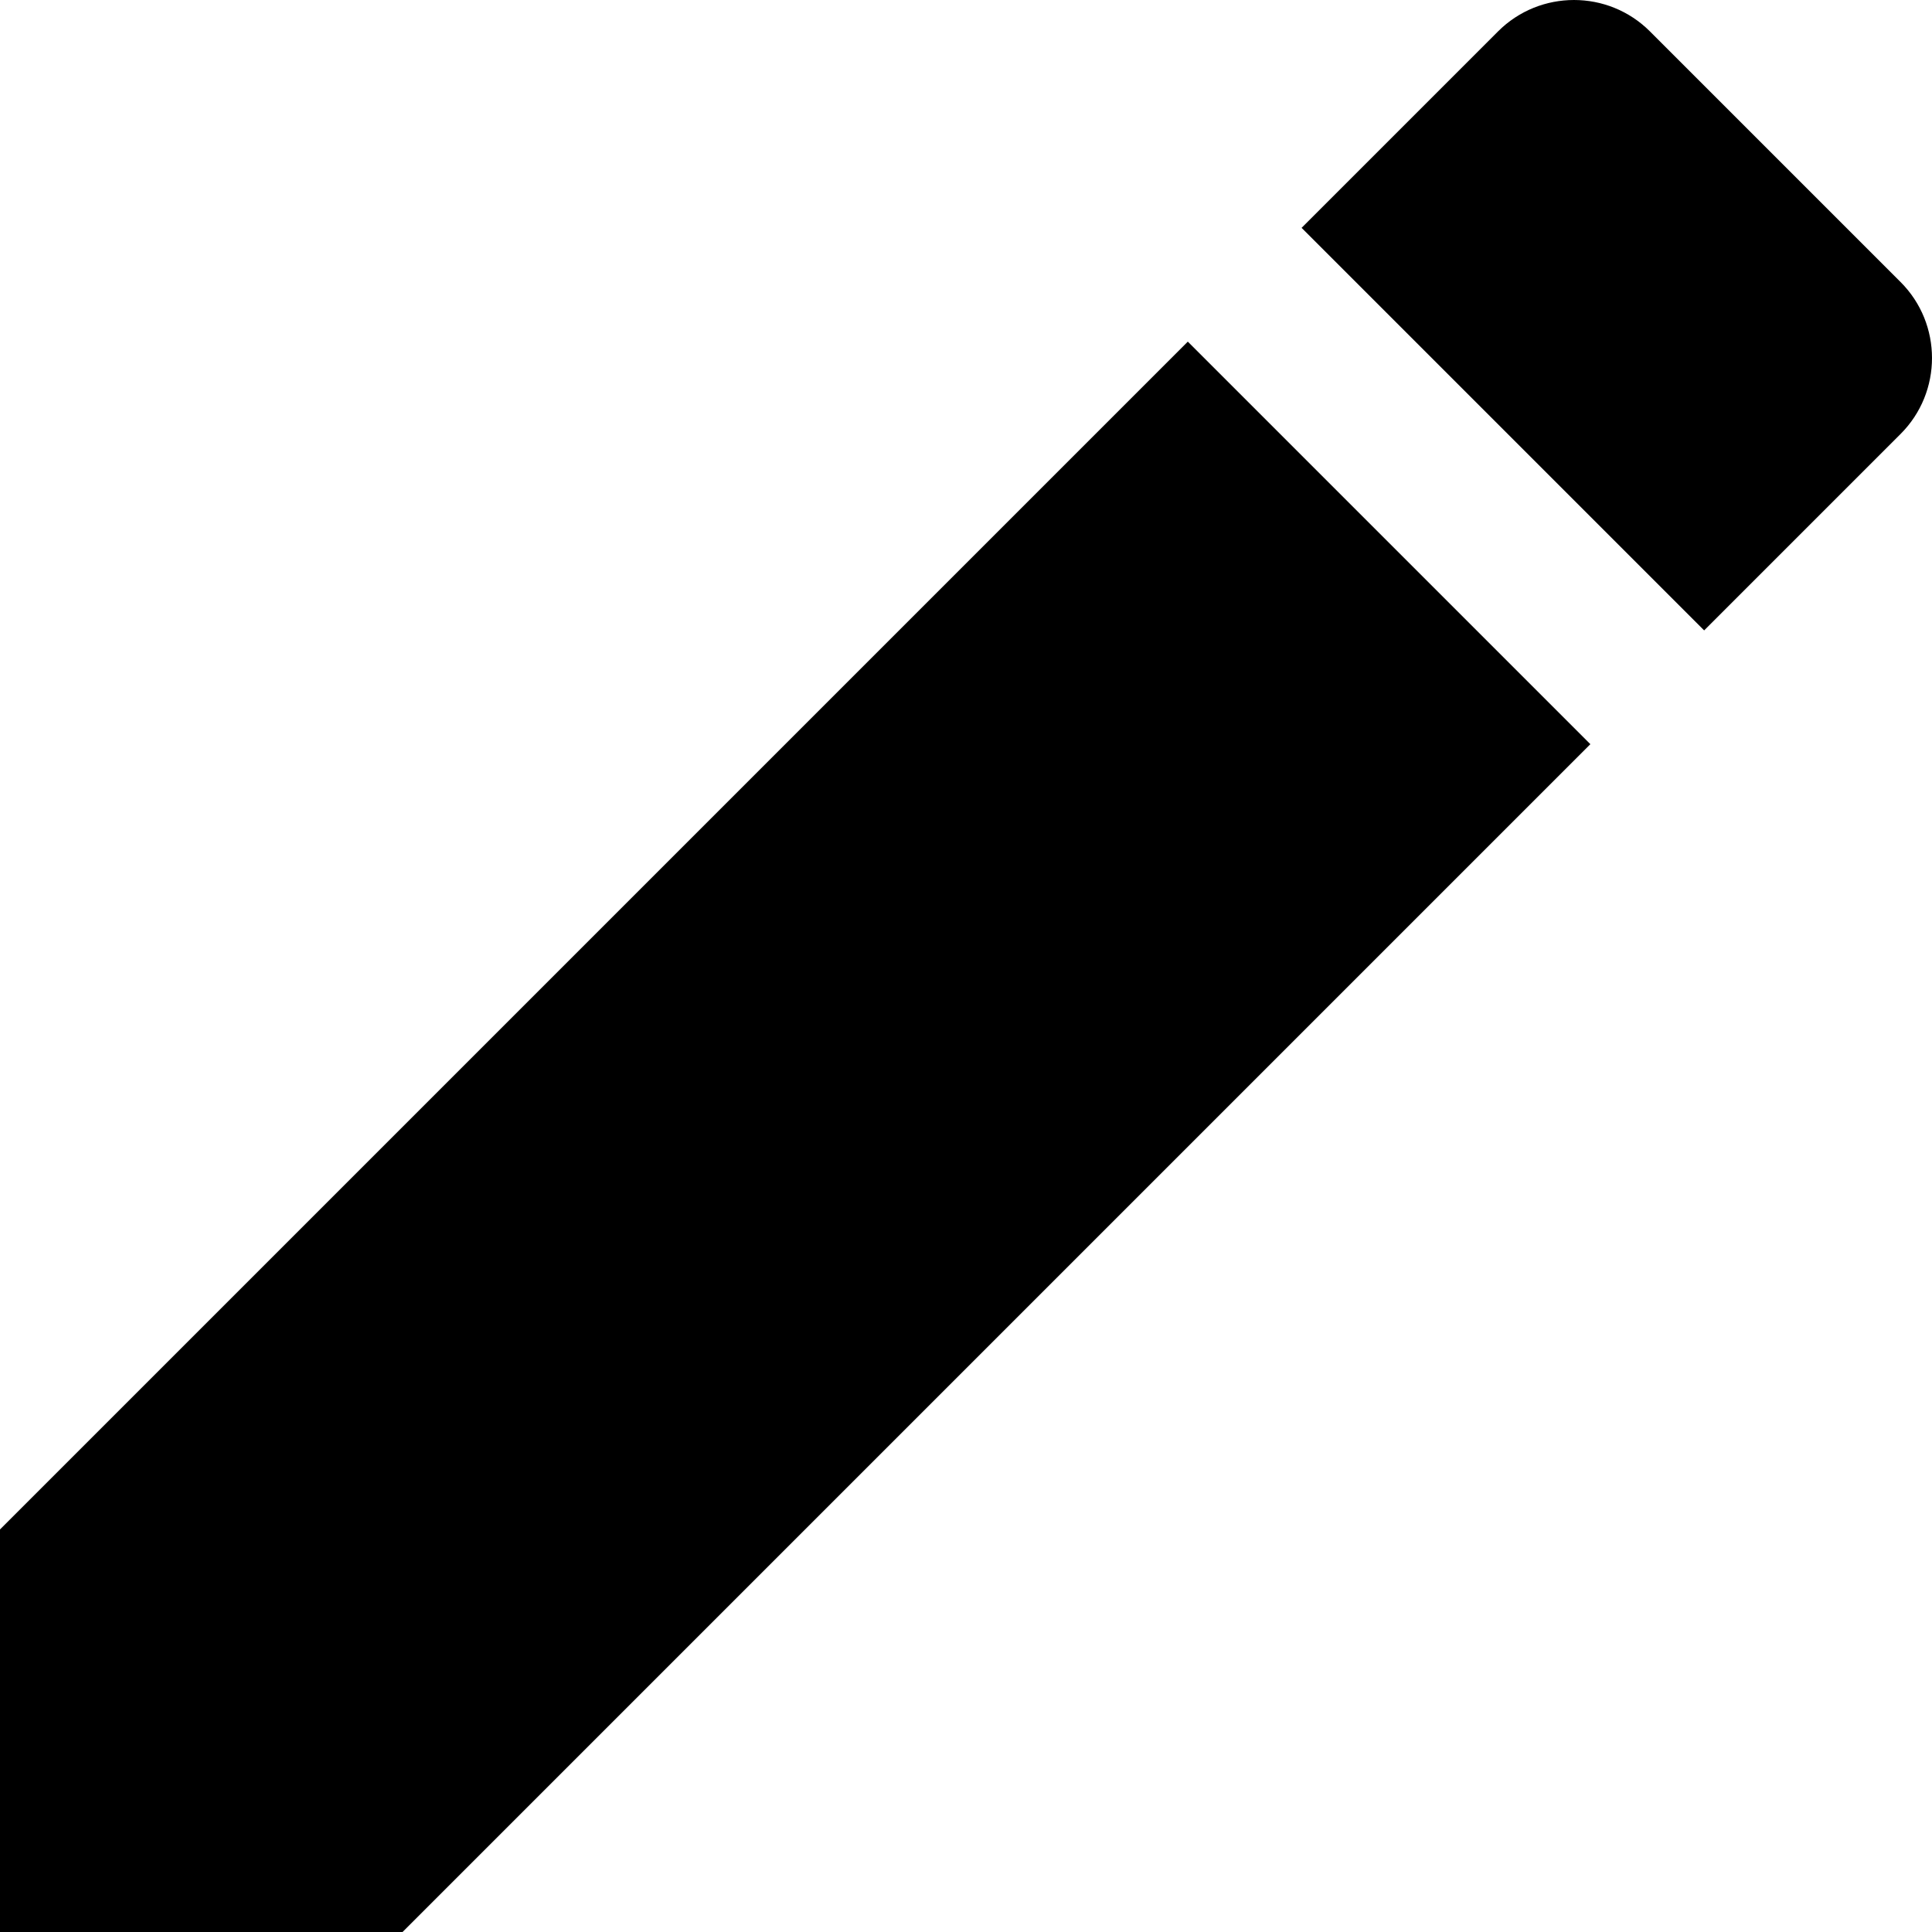
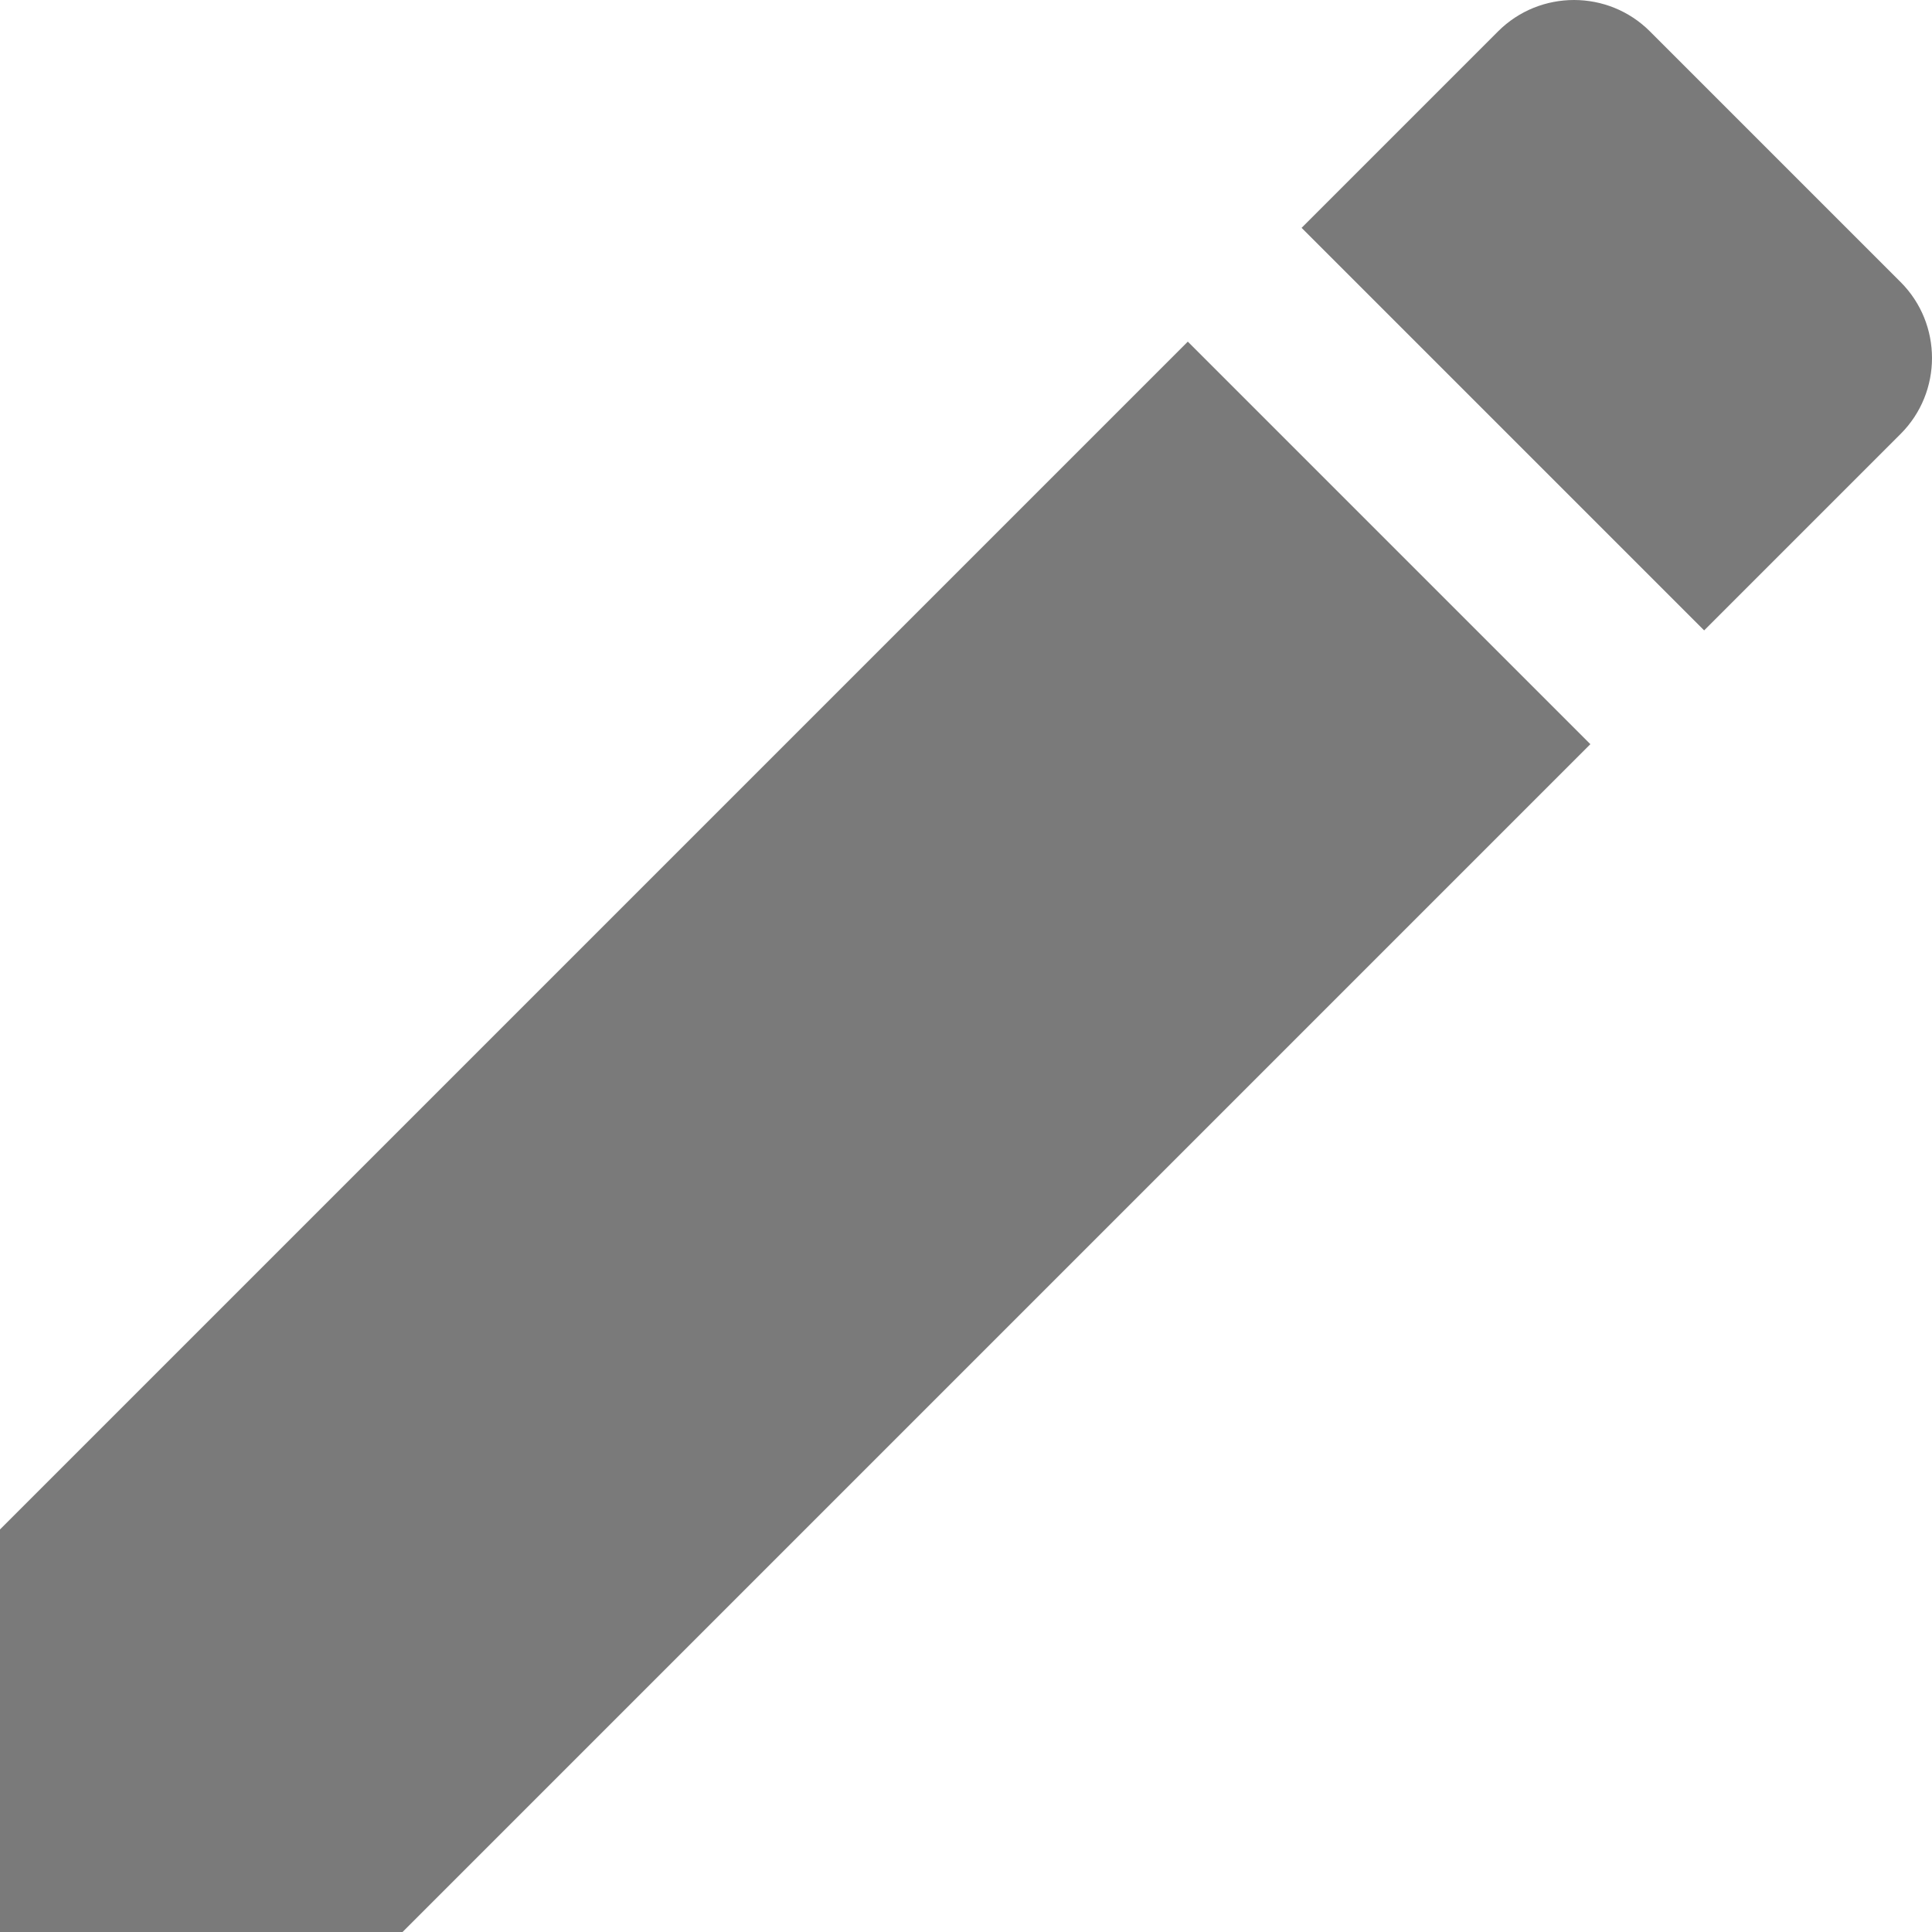
- <svg xmlns="http://www.w3.org/2000/svg" version="1.1" id="Capa_1" x="0px" y="0px" viewBox="0 0 383.947 383.947" style="enable-background:new 0 0 383.947 383.947;" xml:space="preserve">
+ <svg xmlns="http://www.w3.org/2000/svg" version="1.1" id="Capa_1" x="0px" y="0px" width="20" height="20" viewBox="0 0 383.947 383.947" style="enable-background:new 0 0 383.947 383.947; fill:#7A7A7A;" xml:space="preserve">
  <g>
    <g>
      <g>
        <polygon points="0,303.947 0,383.947 80,383.947 316.053,147.893 236.053,67.893    " />
        <path d="M377.707,56.053L327.893,6.24c-8.32-8.32-21.867-8.32-30.187,0l-39.04,39.04l80,80l39.04-39.04     C386.027,77.92,386.027,64.373,377.707,56.053z" />
      </g>
    </g>
  </g>
  <g>
</g>
  <g>
</g>
  <g>
</g>
  <g>
</g>
  <g>
</g>
  <g>
</g>
  <g>
</g>
  <g>
</g>
  <g>
</g>
  <g>
</g>
  <g>
</g>
  <g>
</g>
  <g>
</g>
  <g>
</g>
  <g>
</g>
</svg>
